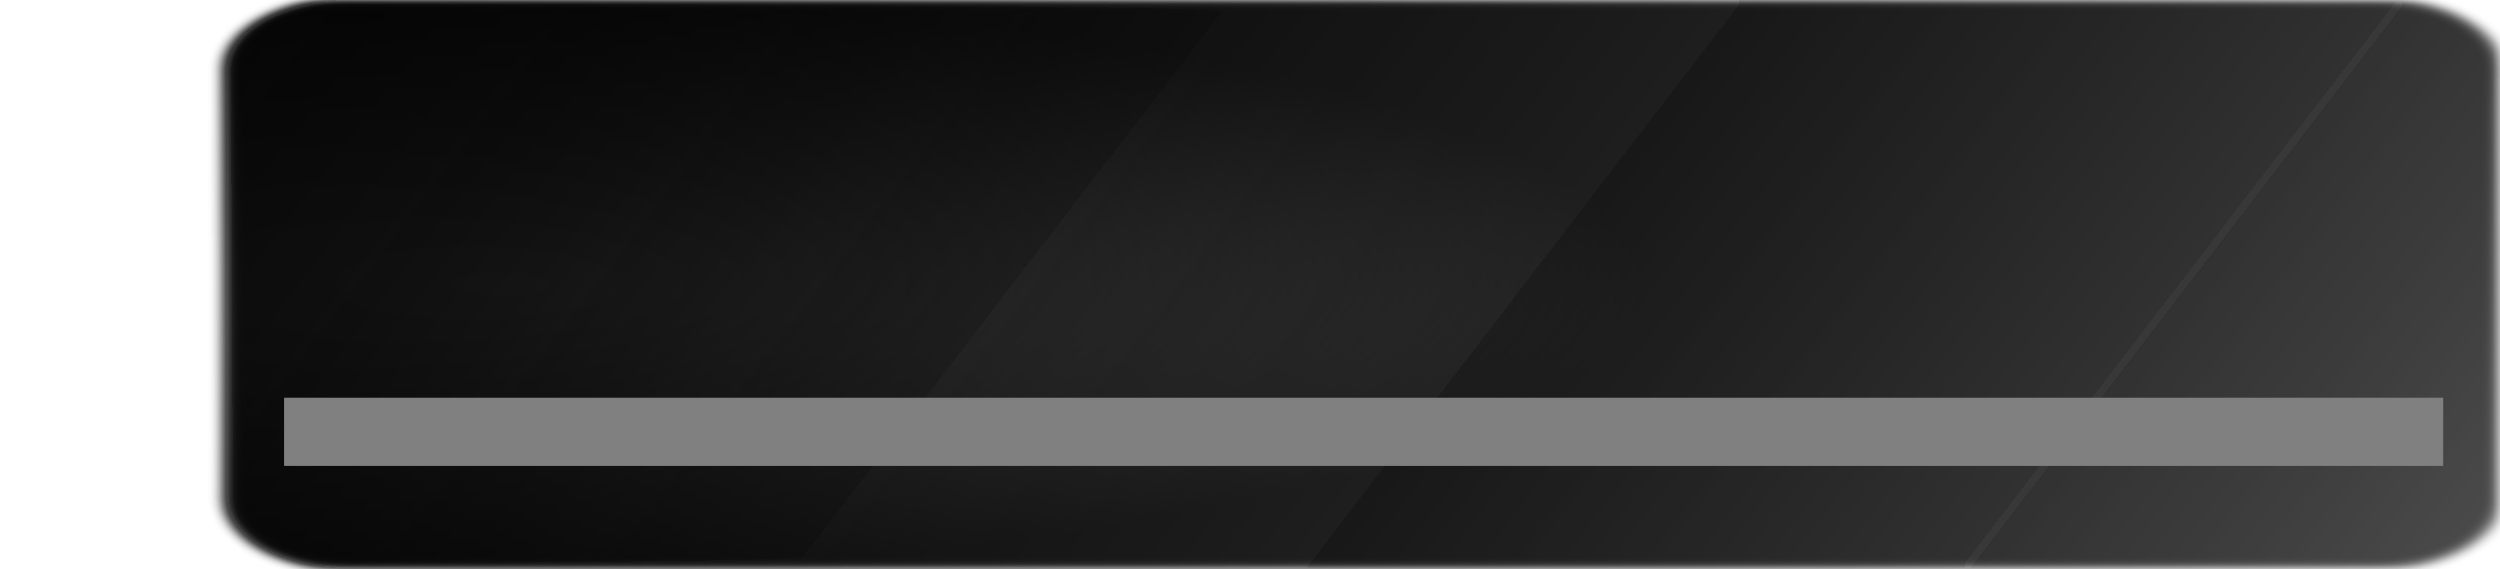
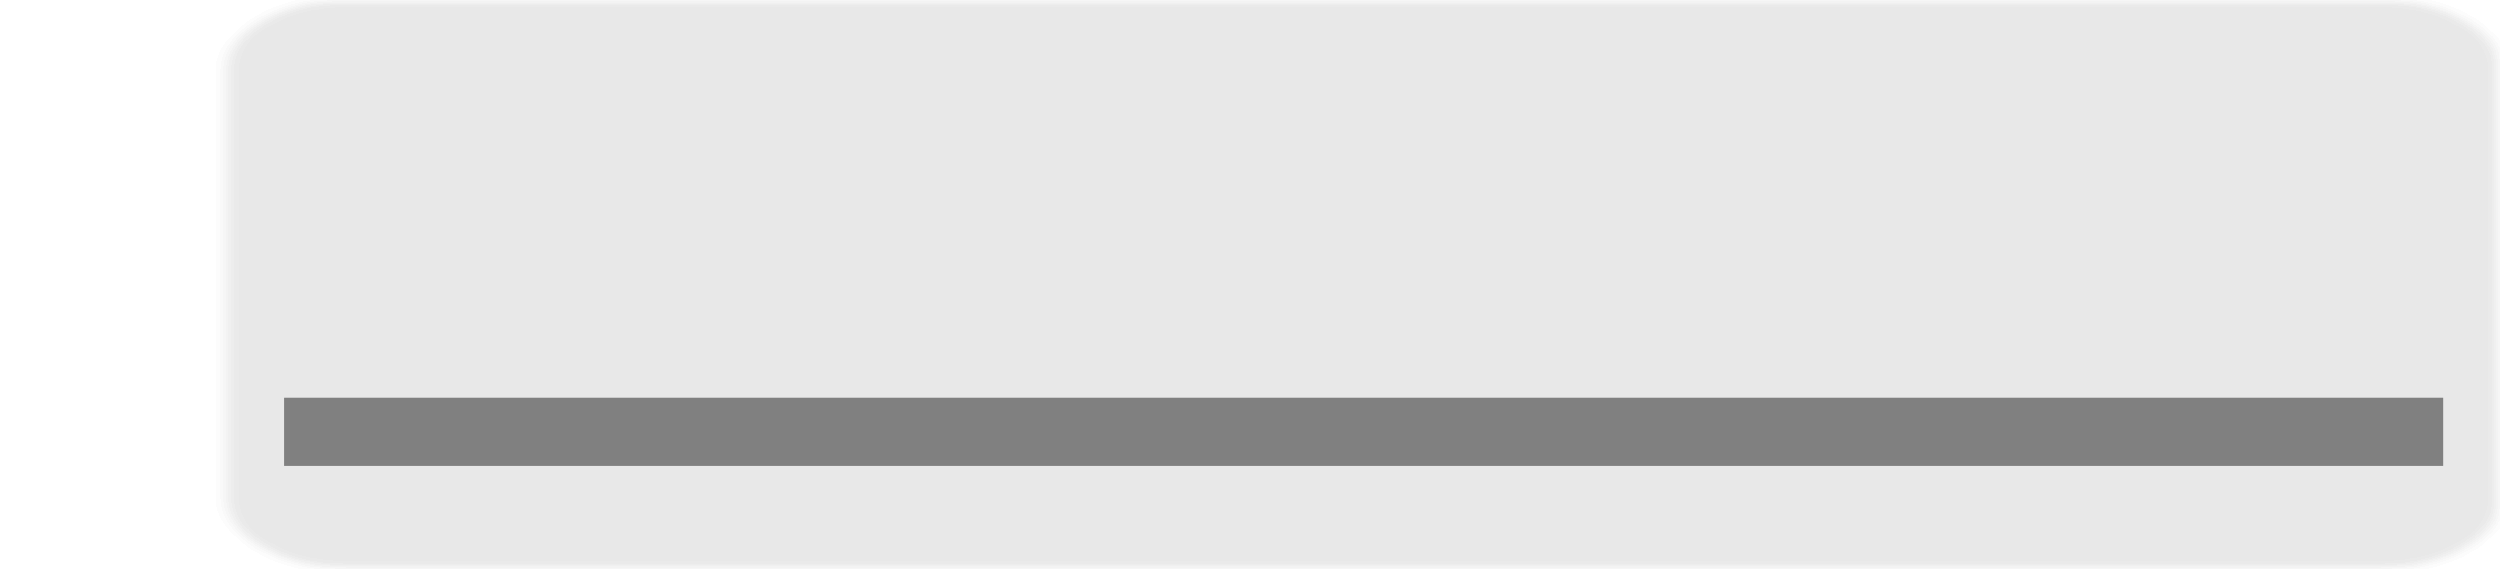
<svg xmlns="http://www.w3.org/2000/svg" xmlns:xlink="http://www.w3.org/1999/xlink" width="220" height="50" id="svg2" version="1.0">
  <defs id="defs4">
    <linearGradient id="linearGradient4262">
      <stop offset="0" id="stop4264" style="stop-color:#696969;stop-opacity:0;" />
      <stop offset="1" id="stop4266" style="stop-color:#696969;stop-opacity:0.473;" />
    </linearGradient>
    <linearGradient id="linearGradient4146">
      <stop offset="0" id="stop4148" style="stop-color:#696969;stop-opacity:1;" />
      <stop offset="1" id="stop4150" style="stop-color:#696969;stop-opacity:0;" />
    </linearGradient>
    <linearGradient id="linearGradient4137">
      <stop offset="0" id="stop4139" style="stop-color:#101010;stop-opacity:0;" />
      <stop offset="1" id="stop4141" style="stop-color:#000000;stop-opacity:0.623;" />
    </linearGradient>
    <linearGradient id="linearGradient4114">
      <stop offset="0" id="stop4116" style="stop-color:#101010;stop-opacity:1;" />
      <stop offset="1" id="stop4118" style="stop-color:#101010;stop-opacity:0;" />
    </linearGradient>
    <filter id="filter3141">
      <feGaussianBlur id="feGaussianBlur3143" stdDeviation="1.3" />
    </filter>
    <linearGradient id="linearGradient4128" x1="21.67" y1="19.404" x2="425.155" gradientUnits="userSpaceOnUse" xlink:href="#linearGradient4114" y2="197.208" />
    <radialGradient id="radialGradient4135" r="180.371" gradientTransform="matrix(1,0,0,0.4356876,0,55.22201)" cx="202.5" cy="97.857" gradientUnits="userSpaceOnUse" xlink:href="#linearGradient4137" fy="97.857" fx="202.5" />
    <linearGradient id="linearGradient4152" x1="202.5" y1="19.272" x2="202.5" gradientUnits="userSpaceOnUse" xlink:href="#linearGradient4146" y2="176.443" />
    <linearGradient id="linearGradient4268" x1="455.791" y1="39.441" x2="472.271" gradientUnits="userSpaceOnUse" xlink:href="#linearGradient4262" y2="39.441" />
    <linearGradient id="linearGradient4270" x1="430.854" y1="39.441" x2="447.335" gradientUnits="userSpaceOnUse" xlink:href="#linearGradient4262" y2="39.441" />
    <linearGradient id="linearGradient4272" x1="405.917" y1="39.441" x2="422.398" gradientUnits="userSpaceOnUse" xlink:href="#linearGradient4262" y2="39.441" />
    <linearGradient id="linearGradient4274" x1="380.981" y1="39.441" x2="397.461" gradientUnits="userSpaceOnUse" xlink:href="#linearGradient4262" y2="39.441" />
    <linearGradient id="linearGradient4276" x1="356.044" y1="39.441" x2="372.525" gradientUnits="userSpaceOnUse" xlink:href="#linearGradient4262" y2="39.441" />
    <linearGradient id="linearGradient4278" x1="331.107" y1="39.441" x2="347.588" gradientUnits="userSpaceOnUse" xlink:href="#linearGradient4262" y2="39.441" />
    <linearGradient id="linearGradient4280" x1="306.171" y1="39.441" x2="322.651" gradientUnits="userSpaceOnUse" xlink:href="#linearGradient4262" y2="39.441" />
    <linearGradient id="linearGradient4282" x1="281.234" y1="39.441" x2="297.715" gradientUnits="userSpaceOnUse" xlink:href="#linearGradient4262" y2="39.441" />
    <linearGradient id="linearGradient4284" x1="256.297" y1="39.441" x2="272.778" gradientUnits="userSpaceOnUse" xlink:href="#linearGradient4262" y2="39.441" />
    <linearGradient id="linearGradient4286" x1="231.361" y1="39.441" x2="247.841" gradientUnits="userSpaceOnUse" xlink:href="#linearGradient4262" y2="39.441" />
    <linearGradient id="linearGradient4288" x1="206.424" y1="39.441" x2="222.905" gradientUnits="userSpaceOnUse" xlink:href="#linearGradient4262" y2="39.441" />
    <linearGradient id="linearGradient4290" x1="181.487" y1="39.441" x2="197.968" gradientUnits="userSpaceOnUse" xlink:href="#linearGradient4262" y2="39.441" />
    <linearGradient id="linearGradient4292" x1="156.551" y1="39.441" x2="173.031" gradientUnits="userSpaceOnUse" xlink:href="#linearGradient4262" y2="39.441" />
    <linearGradient id="linearGradient4294" x1="131.614" y1="39.441" x2="148.095" gradientUnits="userSpaceOnUse" xlink:href="#linearGradient4262" y2="39.441" />
    <linearGradient id="linearGradient4296" x1="106.677" y1="39.441" x2="123.158" gradientUnits="userSpaceOnUse" xlink:href="#linearGradient4262" y2="39.441" />
    <linearGradient id="linearGradient4298" x1="81.741" y1="39.441" x2="98.221" gradientUnits="userSpaceOnUse" xlink:href="#linearGradient4262" y2="39.441" />
    <linearGradient id="linearGradient4300" x1="56.804" y1="39.441" x2="73.285" gradientUnits="userSpaceOnUse" xlink:href="#linearGradient4262" y2="39.441" />
    <linearGradient id="linearGradient4302" x1="31.867" y1="39.441" x2="48.348" gradientUnits="userSpaceOnUse" xlink:href="#linearGradient4262" y2="39.441" />
    <linearGradient id="linearGradient4304" x1="6.931" y1="39.441" x2="23.411" gradientUnits="userSpaceOnUse" xlink:href="#linearGradient4262" y2="39.441" />
    <linearGradient id="linearGradient4128-161" y2="197.208" y1="19.404" x2="425.155" gradientUnits="userSpaceOnUse" xlink:href="#linearGradient4114-284" x1="21.67" />
    <linearGradient id="linearGradient4114-284">
      <stop offset="0" id="stop2415" style="stop-color:#101010;stop-opacity:1;" />
      <stop offset="1" id="stop2417" style="stop-color:#101010;stop-opacity:0;" />
    </linearGradient>
    <linearGradient id="linearGradient4128-220" y2="197.208" y1="19.404" x2="425.155" gradientUnits="userSpaceOnUse" xlink:href="#linearGradient4114-803" x1="21.67" />
    <linearGradient id="linearGradient4114-803">
      <stop offset="0" id="stop2421" style="stop-color:#101010;stop-opacity:1;" />
      <stop offset="1" id="stop2423" style="stop-color:#101010;stop-opacity:0;" />
    </linearGradient>
    <radialGradient id="radialGradient4135-129" r="180.371" gradientTransform="matrix(1,0,0,0.4356876,0,55.22201)" cx="202.5" cy="97.857" gradientUnits="userSpaceOnUse" xlink:href="#linearGradient4137-808" fy="97.857" fx="202.5" />
    <linearGradient id="linearGradient4137-808">
      <stop offset="0" id="stop2427" style="stop-color:#101010;stop-opacity:0;" />
      <stop offset="1" id="stop2429" style="stop-color:#000000;stop-opacity:0.623;" />
    </linearGradient>
-     <linearGradient id="linearGradient4114-284-183">
-       <stop offset="0" id="stop3119" style="stop-color:#101010;stop-opacity:1;" />
-       <stop offset="1" id="stop3121" style="stop-color:#101010;stop-opacity:0;" />
-     </linearGradient>
-     <linearGradient id="linearGradient4114-803-465">
-       <stop offset="0" id="stop3125" style="stop-color:#101010;stop-opacity:1;" />
-       <stop offset="1" id="stop3127" style="stop-color:#101010;stop-opacity:0;" />
-     </linearGradient>
    <linearGradient id="linearGradient4137-808-422">
      <stop offset="0" id="stop3131" style="stop-color:#101010;stop-opacity:0;" />
      <stop offset="1" id="stop3133" style="stop-color:#000000;stop-opacity:0.623;" />
    </linearGradient>
-     <linearGradient xlink:href="#linearGradient4114-284-183" id="linearGradient2228" gradientUnits="userSpaceOnUse" x1="21.67" y1="19.404" x2="425.155" y2="197.208" />
-     <linearGradient xlink:href="#linearGradient4114-803-465" id="linearGradient2230" gradientUnits="userSpaceOnUse" x1="21.67" y1="19.404" x2="425.155" y2="197.208" />
-     <radialGradient xlink:href="#linearGradient4137-808-422" id="radialGradient2232" gradientUnits="userSpaceOnUse" gradientTransform="matrix(1,0,0,0.4356876,0,55.22201)" cx="202.5" cy="97.857" fx="202.5" fy="97.857" r="180.371" />
    <linearGradient gradientUnits="userSpaceOnUse" y2="39.441" x2="23.411" y1="39.441" x1="6.931" id="linearGradient2389" xlink:href="#linearGradient4262" />
    <linearGradient gradientUnits="userSpaceOnUse" y2="39.441" x2="48.348" y1="39.441" x1="31.867" id="linearGradient2387" xlink:href="#linearGradient4262" />
    <linearGradient gradientUnits="userSpaceOnUse" y2="39.441" x2="73.285" y1="39.441" x1="56.804" id="linearGradient2385" xlink:href="#linearGradient4262" />
    <linearGradient gradientUnits="userSpaceOnUse" y2="39.441" x2="98.221" y1="39.441" x1="81.741" id="linearGradient2383" xlink:href="#linearGradient4262" />
    <linearGradient gradientUnits="userSpaceOnUse" y2="39.441" x2="123.158" y1="39.441" x1="106.677" id="linearGradient2381" xlink:href="#linearGradient4262" />
    <linearGradient gradientUnits="userSpaceOnUse" y2="39.441" x2="148.095" y1="39.441" x1="131.614" id="linearGradient2379" xlink:href="#linearGradient4262" />
    <linearGradient gradientUnits="userSpaceOnUse" y2="39.441" x2="173.031" y1="39.441" x1="156.551" id="linearGradient2377" xlink:href="#linearGradient4262" />
    <linearGradient gradientUnits="userSpaceOnUse" y2="39.441" x2="197.968" y1="39.441" x1="181.487" id="linearGradient2375" xlink:href="#linearGradient4262" />
    <linearGradient gradientUnits="userSpaceOnUse" y2="39.441" x2="222.905" y1="39.441" x1="206.424" id="linearGradient2373" xlink:href="#linearGradient4262" />
    <linearGradient gradientUnits="userSpaceOnUse" y2="39.441" x2="247.841" y1="39.441" x1="231.361" id="linearGradient2371" xlink:href="#linearGradient4262" />
    <linearGradient gradientUnits="userSpaceOnUse" y2="39.441" x2="272.778" y1="39.441" x1="256.297" id="linearGradient2369" xlink:href="#linearGradient4262" />
    <linearGradient gradientUnits="userSpaceOnUse" y2="39.441" x2="297.715" y1="39.441" x1="281.234" id="linearGradient2367" xlink:href="#linearGradient4262" />
    <linearGradient gradientUnits="userSpaceOnUse" y2="39.441" x2="322.651" y1="39.441" x1="306.171" id="linearGradient2365" xlink:href="#linearGradient4262" />
    <linearGradient gradientUnits="userSpaceOnUse" y2="39.441" x2="347.588" y1="39.441" x1="331.107" id="linearGradient2363" xlink:href="#linearGradient4262" />
    <linearGradient gradientUnits="userSpaceOnUse" y2="39.441" x2="372.525" y1="39.441" x1="356.044" id="linearGradient2361" xlink:href="#linearGradient4262" />
    <linearGradient gradientUnits="userSpaceOnUse" y2="39.441" x2="397.461" y1="39.441" x1="380.981" id="linearGradient2359" xlink:href="#linearGradient4262" />
    <linearGradient gradientUnits="userSpaceOnUse" y2="39.441" x2="422.398" y1="39.441" x1="405.917" id="linearGradient2357" xlink:href="#linearGradient4262" />
    <linearGradient gradientUnits="userSpaceOnUse" y2="39.441" x2="447.335" y1="39.441" x1="430.854" id="linearGradient2355" xlink:href="#linearGradient4262" />
    <linearGradient gradientUnits="userSpaceOnUse" y2="39.441" x2="472.271" y1="39.441" x1="455.791" id="linearGradient2353" xlink:href="#linearGradient4262" />
    <linearGradient y2="176.443" x2="202.5" y1="19.272" x1="202.5" gradientUnits="userSpaceOnUse" id="linearGradient2351" xlink:href="#linearGradient4146" />
    <radialGradient gradientUnits="userSpaceOnUse" gradientTransform="matrix(1,0,0,0.4356876,0,55.22201)" r="180.371" fy="97.857" fx="202.5" cy="97.857" cx="202.5" id="radialGradient2349" xlink:href="#linearGradient4137" />
    <linearGradient y2="197.208" x2="425.155" y1="19.404" x1="21.67" gradientUnits="userSpaceOnUse" id="linearGradient2347" xlink:href="#linearGradient4114" />
    <linearGradient id="linearGradient2335">
      <stop style="stop-color:#22e62f;stop-opacity:0;" offset="0" id="stop2337" />
      <stop style="stop-color:#000000;stop-opacity:0.623;" offset="1" id="stop2339" />
    </linearGradient>
    <linearGradient id="linearGradient2329">
      <stop style="stop-color:#ffffff;stop-opacity:1;" offset="0" id="stop2331" />
      <stop style="stop-color:#ffffff;stop-opacity:0;" offset="1" id="stop2333" />
    </linearGradient>
    <linearGradient id="linearGradient2323">
      <stop id="stop2325" offset="0" style="stop-color:#ffffff;stop-opacity:0;" />
      <stop id="stop2327" offset="1" style="stop-color:#ffffff;stop-opacity:0.473;" />
    </linearGradient>
    <linearGradient id="linearGradient4220">
      <stop id="stop4222" offset="0" style="stop-color:#0000ff;stop-opacity:1;" />
      <stop id="stop4224" offset="1" style="stop-color:#1200ff;stop-opacity:0.786;" />
    </linearGradient>
    <linearGradient id="linearGradient6178">
      <stop id="stop6180" offset="0" style="stop-color:#0000ff;stop-opacity:1;" />
      <stop id="stop6182" offset="1" style="stop-color:#0000ff;stop-opacity:0.602;" />
    </linearGradient>
-     <radialGradient xlink:href="#linearGradient4137-808-422" id="radialGradient3261" gradientUnits="userSpaceOnUse" gradientTransform="matrix(1,0,0,0.4356876,0,55.22201)" cx="65.933" cy="97.857" fx="65.933" fy="97.857" r="180.371" />
  </defs>
  <g id="layer1" style="display:inline" />
  <g id="layer2" style="display:inline">
-     <g id="g2223" transform="matrix(1,0,0,0.5,-2.128806,-38.22132)">
-       <rect transform="matrix(0.5544122,0,0,0.6362498,9.860326,64.18105)" style="fill:url(#linearGradient2228);fill-opacity:1;fill-rule:evenodd;stroke:none;stroke-width:0.972px;stroke-linecap:butt;stroke-linejoin:miter;stroke-opacity:1;display:inline;filter:url(#filter3141)" rx="19.575" ry="19.302" height="157.171" width="360.742" y="19.272" x="22.129" id="rect2168" />
-       <rect transform="matrix(0.5544122,0,0,0.6362498,9.860326,64.18105)" style="fill:url(#linearGradient2230);fill-opacity:1;fill-rule:evenodd;stroke:none;stroke-width:0.972px;stroke-linecap:butt;stroke-linejoin:miter;stroke-opacity:1;display:inline;filter:url(#filter3141)" rx="19.575" ry="19.302" height="157.171" width="360.742" y="19.272" x="22.129" id="rect4130" />
-       <rect transform="matrix(0.5544122,0,0,0.6362498,9.860326,64.18105)" style="fill:url(#radialGradient3261);fill-opacity:1;fill-rule:evenodd;stroke:none;stroke-width:0.972px;stroke-linecap:butt;stroke-linejoin:miter;stroke-opacity:1;display:inline;filter:url(#filter3141)" rx="19.575" ry="19.302" height="157.171" width="360.742" y="19.272" x="22.129" id="rect4133" />
-     </g>
+     <rect id="rect2168" x="22.129" y="19.272" width="360.742" height="157.171" ry="19.302" rx="19.575" style="fill:#000000;fill-opacity:0.034;fill-rule:evenodd;stroke:none;stroke-width:0.972px;stroke-linecap:butt;stroke-linejoin:miter;stroke-opacity:1;display:inline;filter:url(#filter3141)" transform="matrix(0.5544122,0,0,0.3181249,7.731519,-6.130796)" />
+     <rect id="rect4130" x="22.129" y="19.272" width="360.742" height="157.171" ry="19.302" rx="19.575" style="fill:#000000;fill-opacity:0.034;fill-rule:evenodd;stroke:none;stroke-width:0.972px;stroke-linecap:butt;stroke-linejoin:miter;stroke-opacity:1;display:inline;filter:url(#filter3141)" transform="matrix(0.5544122,0,0,0.3181249,7.731519,-6.130796)" />
+     <rect id="rect4133" x="22.129" y="19.272" width="360.742" height="157.171" ry="19.302" rx="19.575" style="fill:#000000;fill-opacity:0.034;fill-rule:evenodd;stroke:none;stroke-width:0.972px;stroke-linecap:butt;stroke-linejoin:miter;stroke-opacity:1;display:inline;filter:url(#filter3141)" transform="matrix(0.5544122,0,0,0.3181249,7.731519,-6.130796)" />
    <g style="fill:#808080;display:inline" id="layer4" transform="matrix(1.055556,0,0,1,25,35)">
      <rect y="0" x="0" height="6" width="180" id="rect2211" style="fill:#808080;fill-opacity:1;fill-rule:evenodd;stroke:none;stroke-width:0.741;stroke-linecap:butt;stroke-linejoin:miter;stroke-miterlimit:4;stroke-dasharray:none;stroke-opacity:1" />
    </g>
  </g>
</svg>
